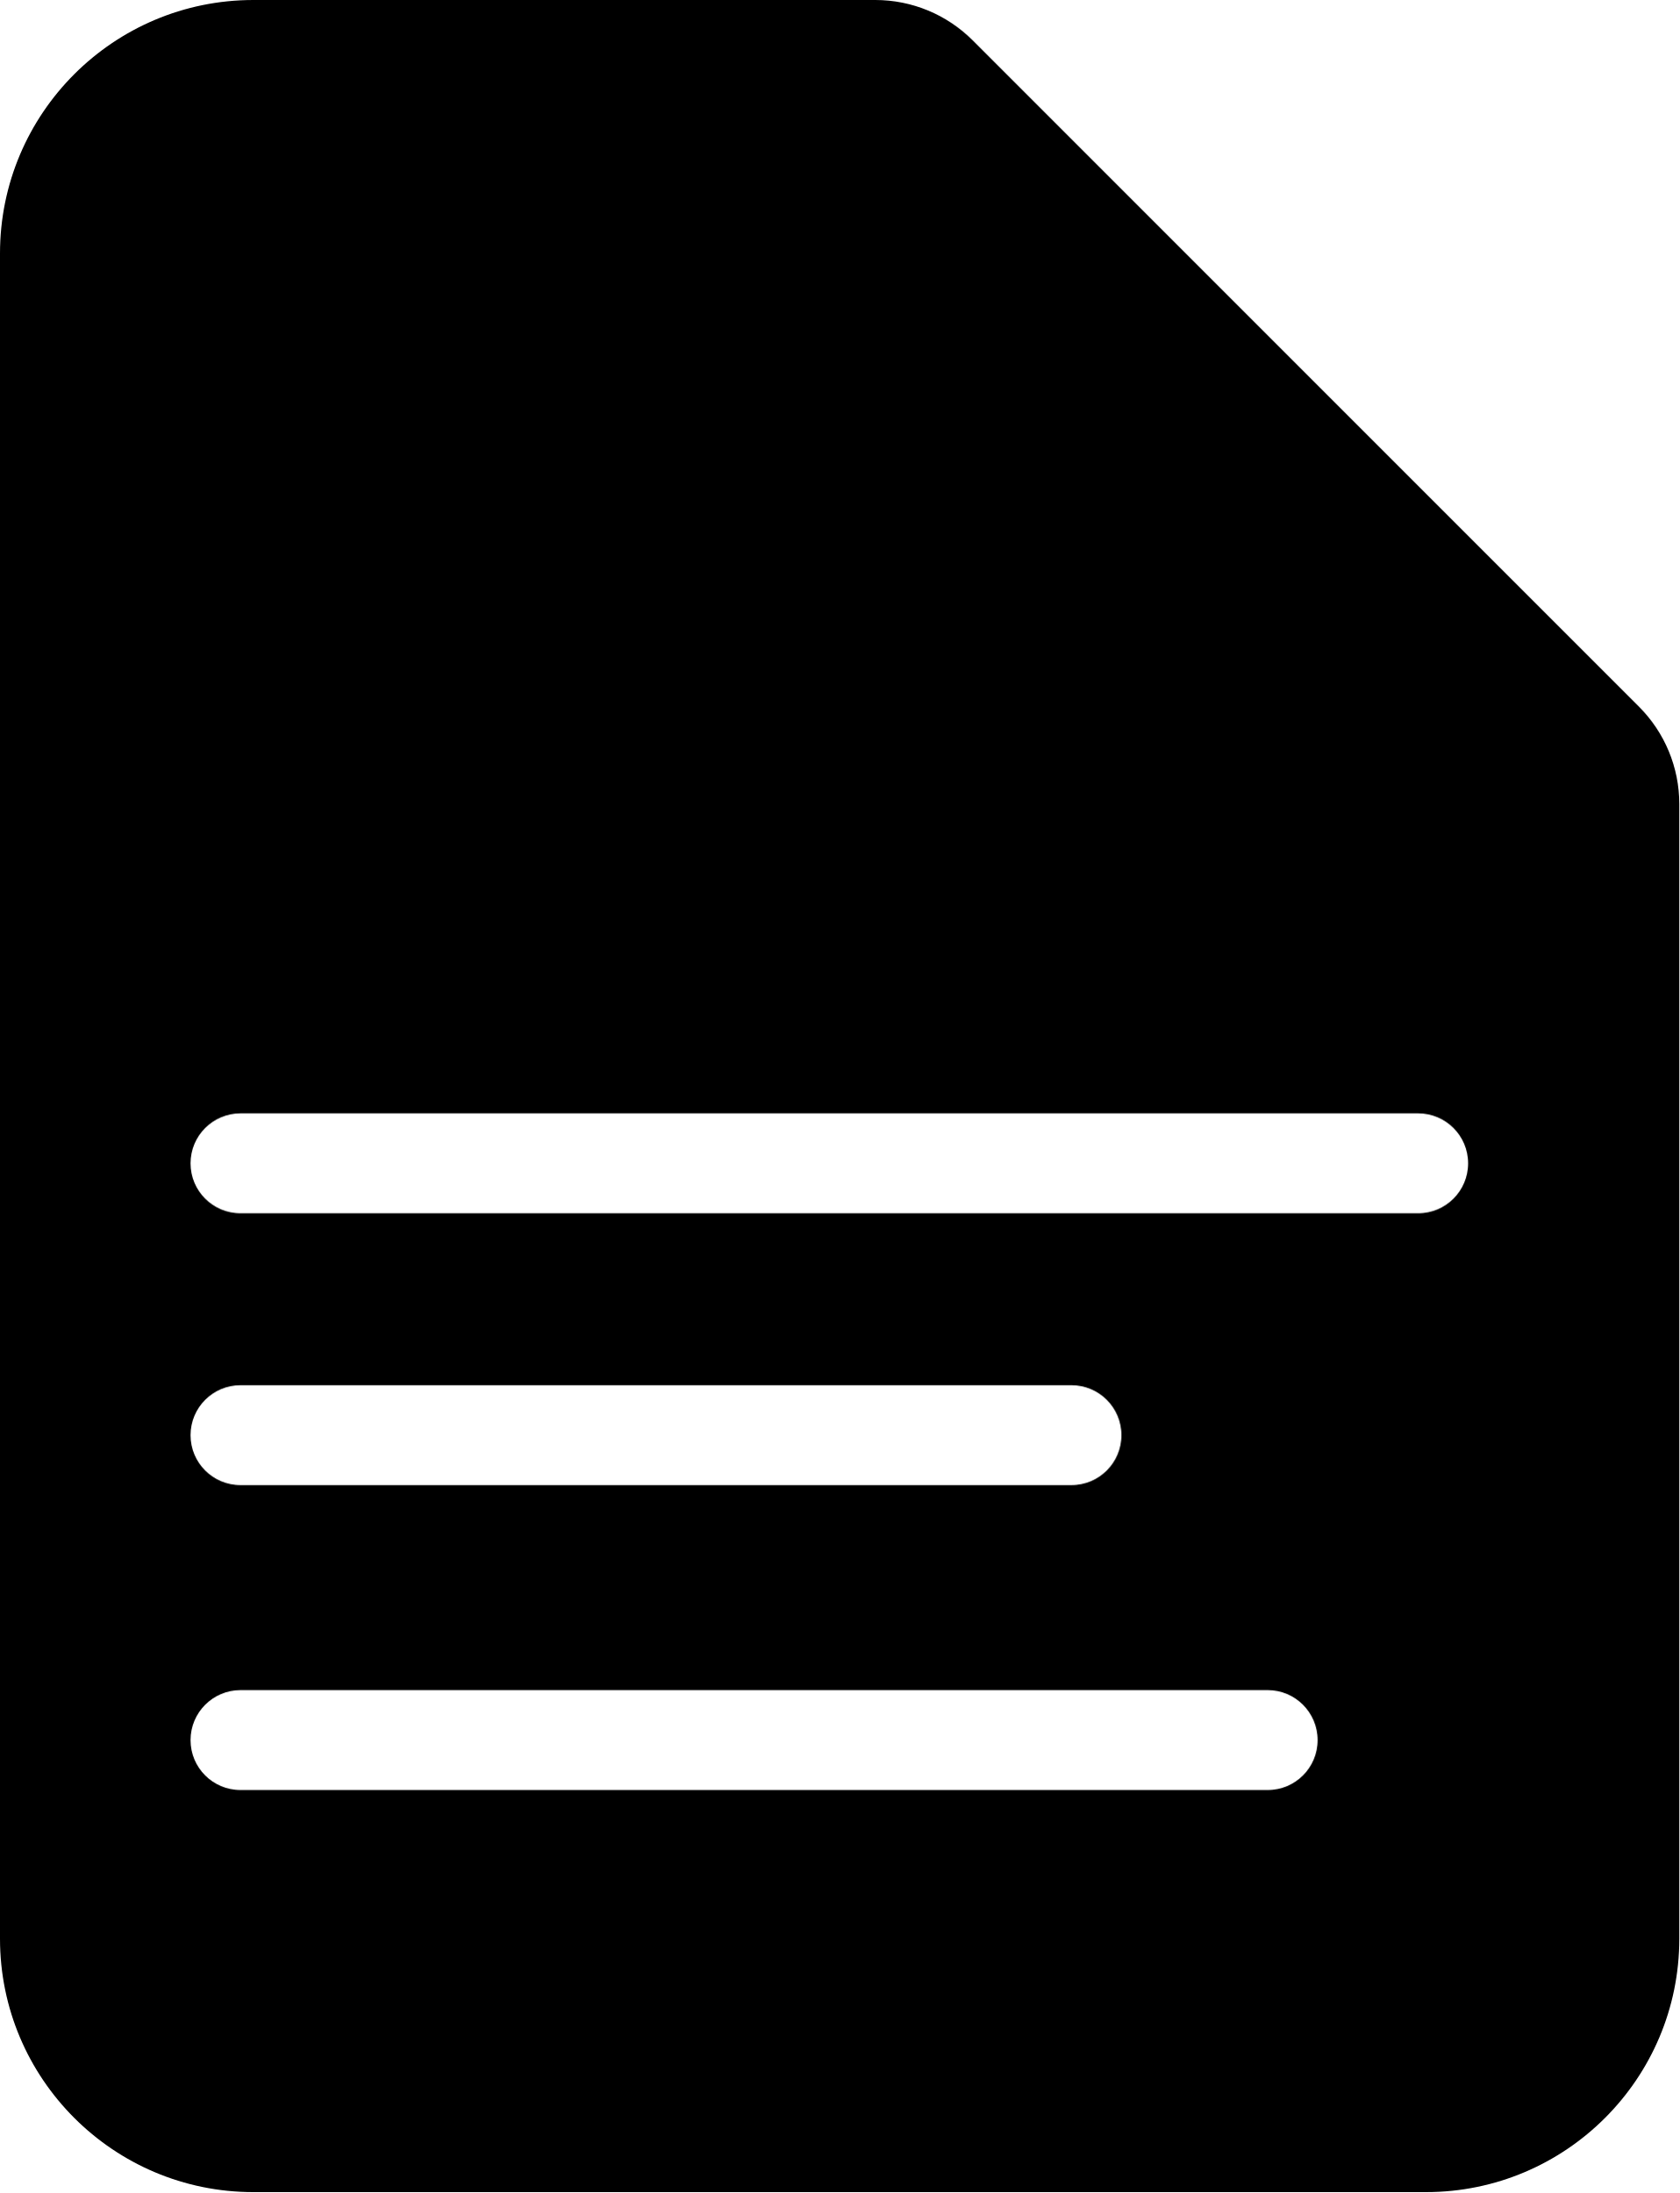
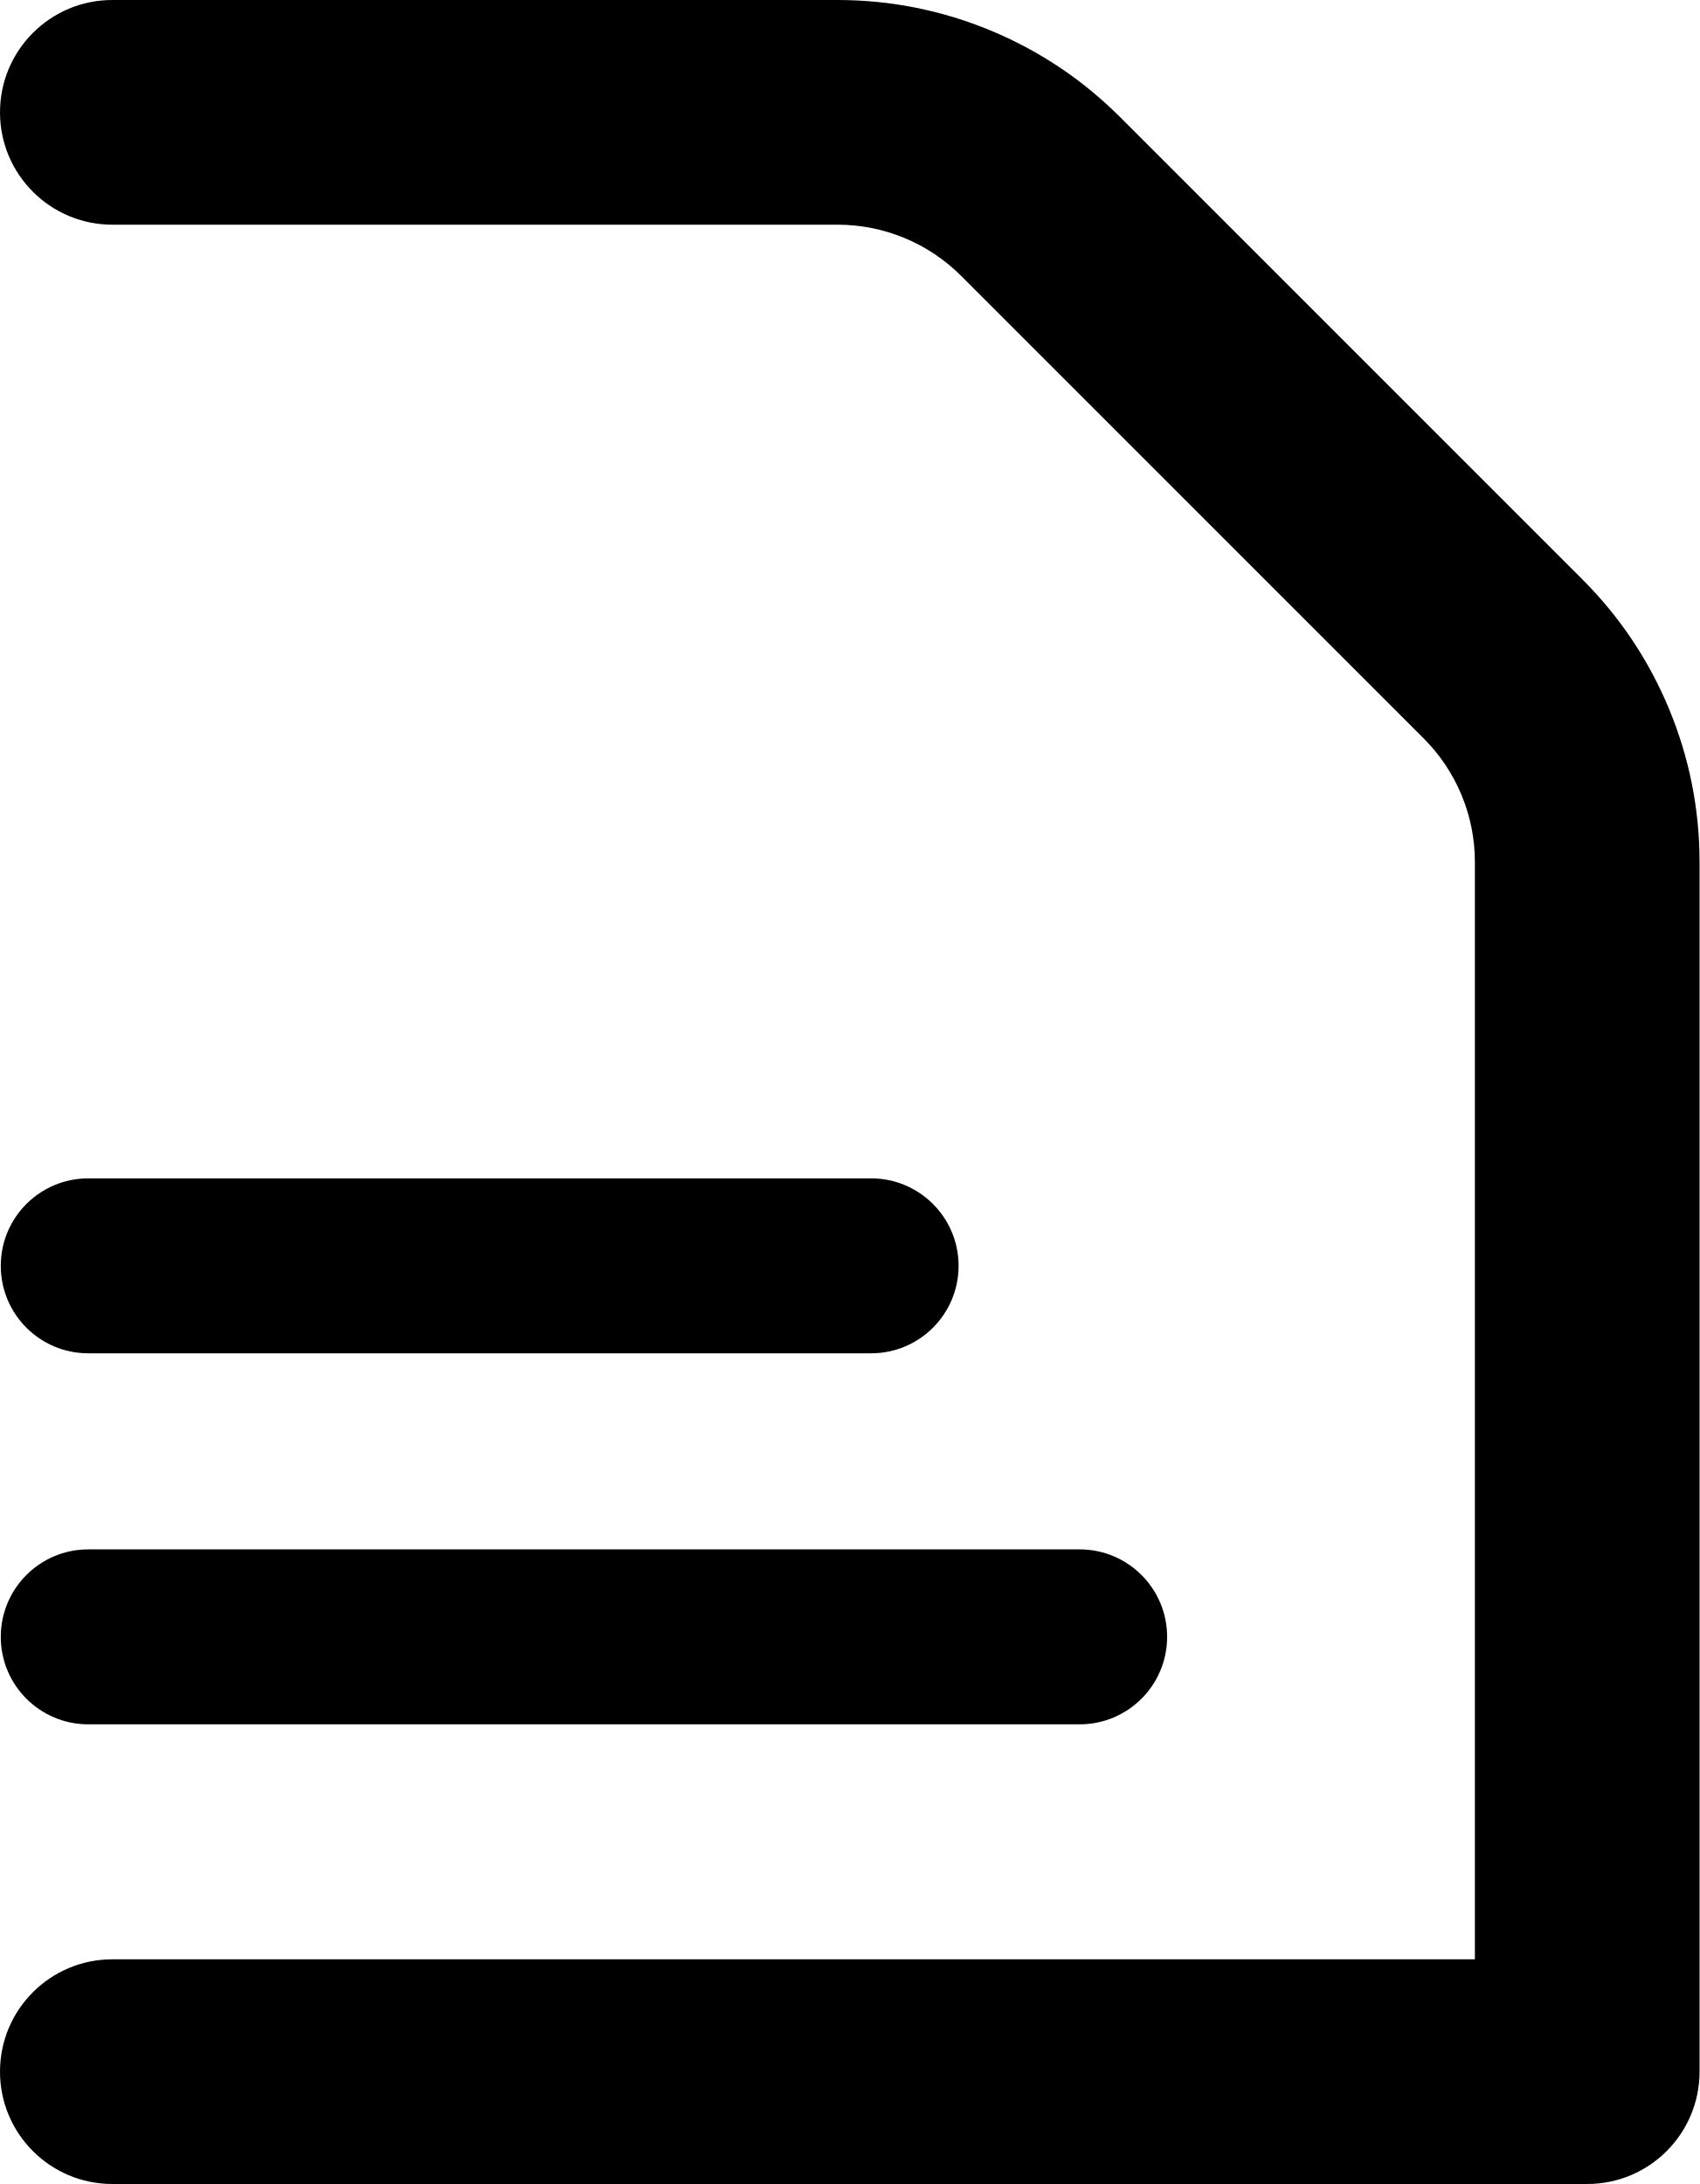
- <svg xmlns="http://www.w3.org/2000/svg" id="Layer_2" data-name="Layer 2" viewBox="0 0 1657.53 2163.63">
+ <svg xmlns="http://www.w3.org/2000/svg" id="Layer_2" data-name="Layer 2" viewBox="0 0 2118.07 2721.76">
  <g id="Layer_1-2" data-name="Layer 1">
-     <path d="M1617.72,697.48L960.05,39.81C934.56,14.32,899.99,0,863.96,0H250.14C111.99,0,0,111.99,0,250.14v1663.36c0,138.14,111.99,250.13,250.14,250.13h1157.24c138.15,0,250.14-111.99,250.14-250.14V793.57c0-36.04-14.32-70.61-39.81-96.1ZM1286.11,1752.37c-8.92,8.91-21.24,14.43-34.86,14.43H237.35c-27.23,0-49.31-22.08-49.31-49.3,0-13.62,5.52-25.94,14.45-34.86,8.92-8.92,21.24-14.45,34.86-14.45h1013.91c27.23,0,49.3,22.08,49.3,49.31,0,13.61-5.51,25.94-14.43,34.86ZM188.04,1416.52c0-13.61,5.52-25.94,14.45-34.86,8.92-8.91,21.24-14.43,34.86-14.43h820.25c27.23,0,49.31,22.08,49.31,49.3,0,13.62-5.52,25.94-14.45,34.86s-21.24,14.45-34.86,14.45H237.35c-27.23,0-49.31-22.08-49.31-49.31ZM1434.65,1183.07c-8.91,8.92-21.24,14.45-34.85,14.45H237.35c-27.23,0-49.31-22.08-49.31-49.31,0-13.61,5.52-25.94,14.45-34.85,8.92-8.92,21.24-14.45,34.86-14.45h1162.45c27.22,0,49.3,22.08,49.3,49.3,0,13.61-5.52,25.95-14.45,34.86Z" />
+     <g>
+       <rect x=".97" y="1468.51" width="1193.66" height="218.02" rx="109.01" ry="109.01" />
+       <rect x=".97" y="1930.88" width="1453.55" height="218.02" rx="109.01" ry="109.01" />
+       <path d="M1978.07,2721.76H140c-77.32,0-140-62.68-140-140s62.68-140,140-140h1698.07v-1367.47c0-28.75-5.58-56.8-16.58-83.36-11-26.57-26.89-50.34-47.22-70.67l-576.45-576.45c-20.33-20.33-44.11-36.22-70.67-47.22-26.56-11-54.61-16.58-83.36-16.58H140C62.68,280,0,217.32,0,140S62.68,0,140,0h903.78c65.71,0,129.81,12.75,190.51,37.9,60.71,25.15,115.05,61.46,161.51,107.92l576.45,576.45c46.46,46.46,82.77,100.81,107.92,161.51s37.9,124.8,37.9,190.51v1507.47c0,77.32-62.68,140-140,140Z" />
+     </g>
  </g>
</svg>
